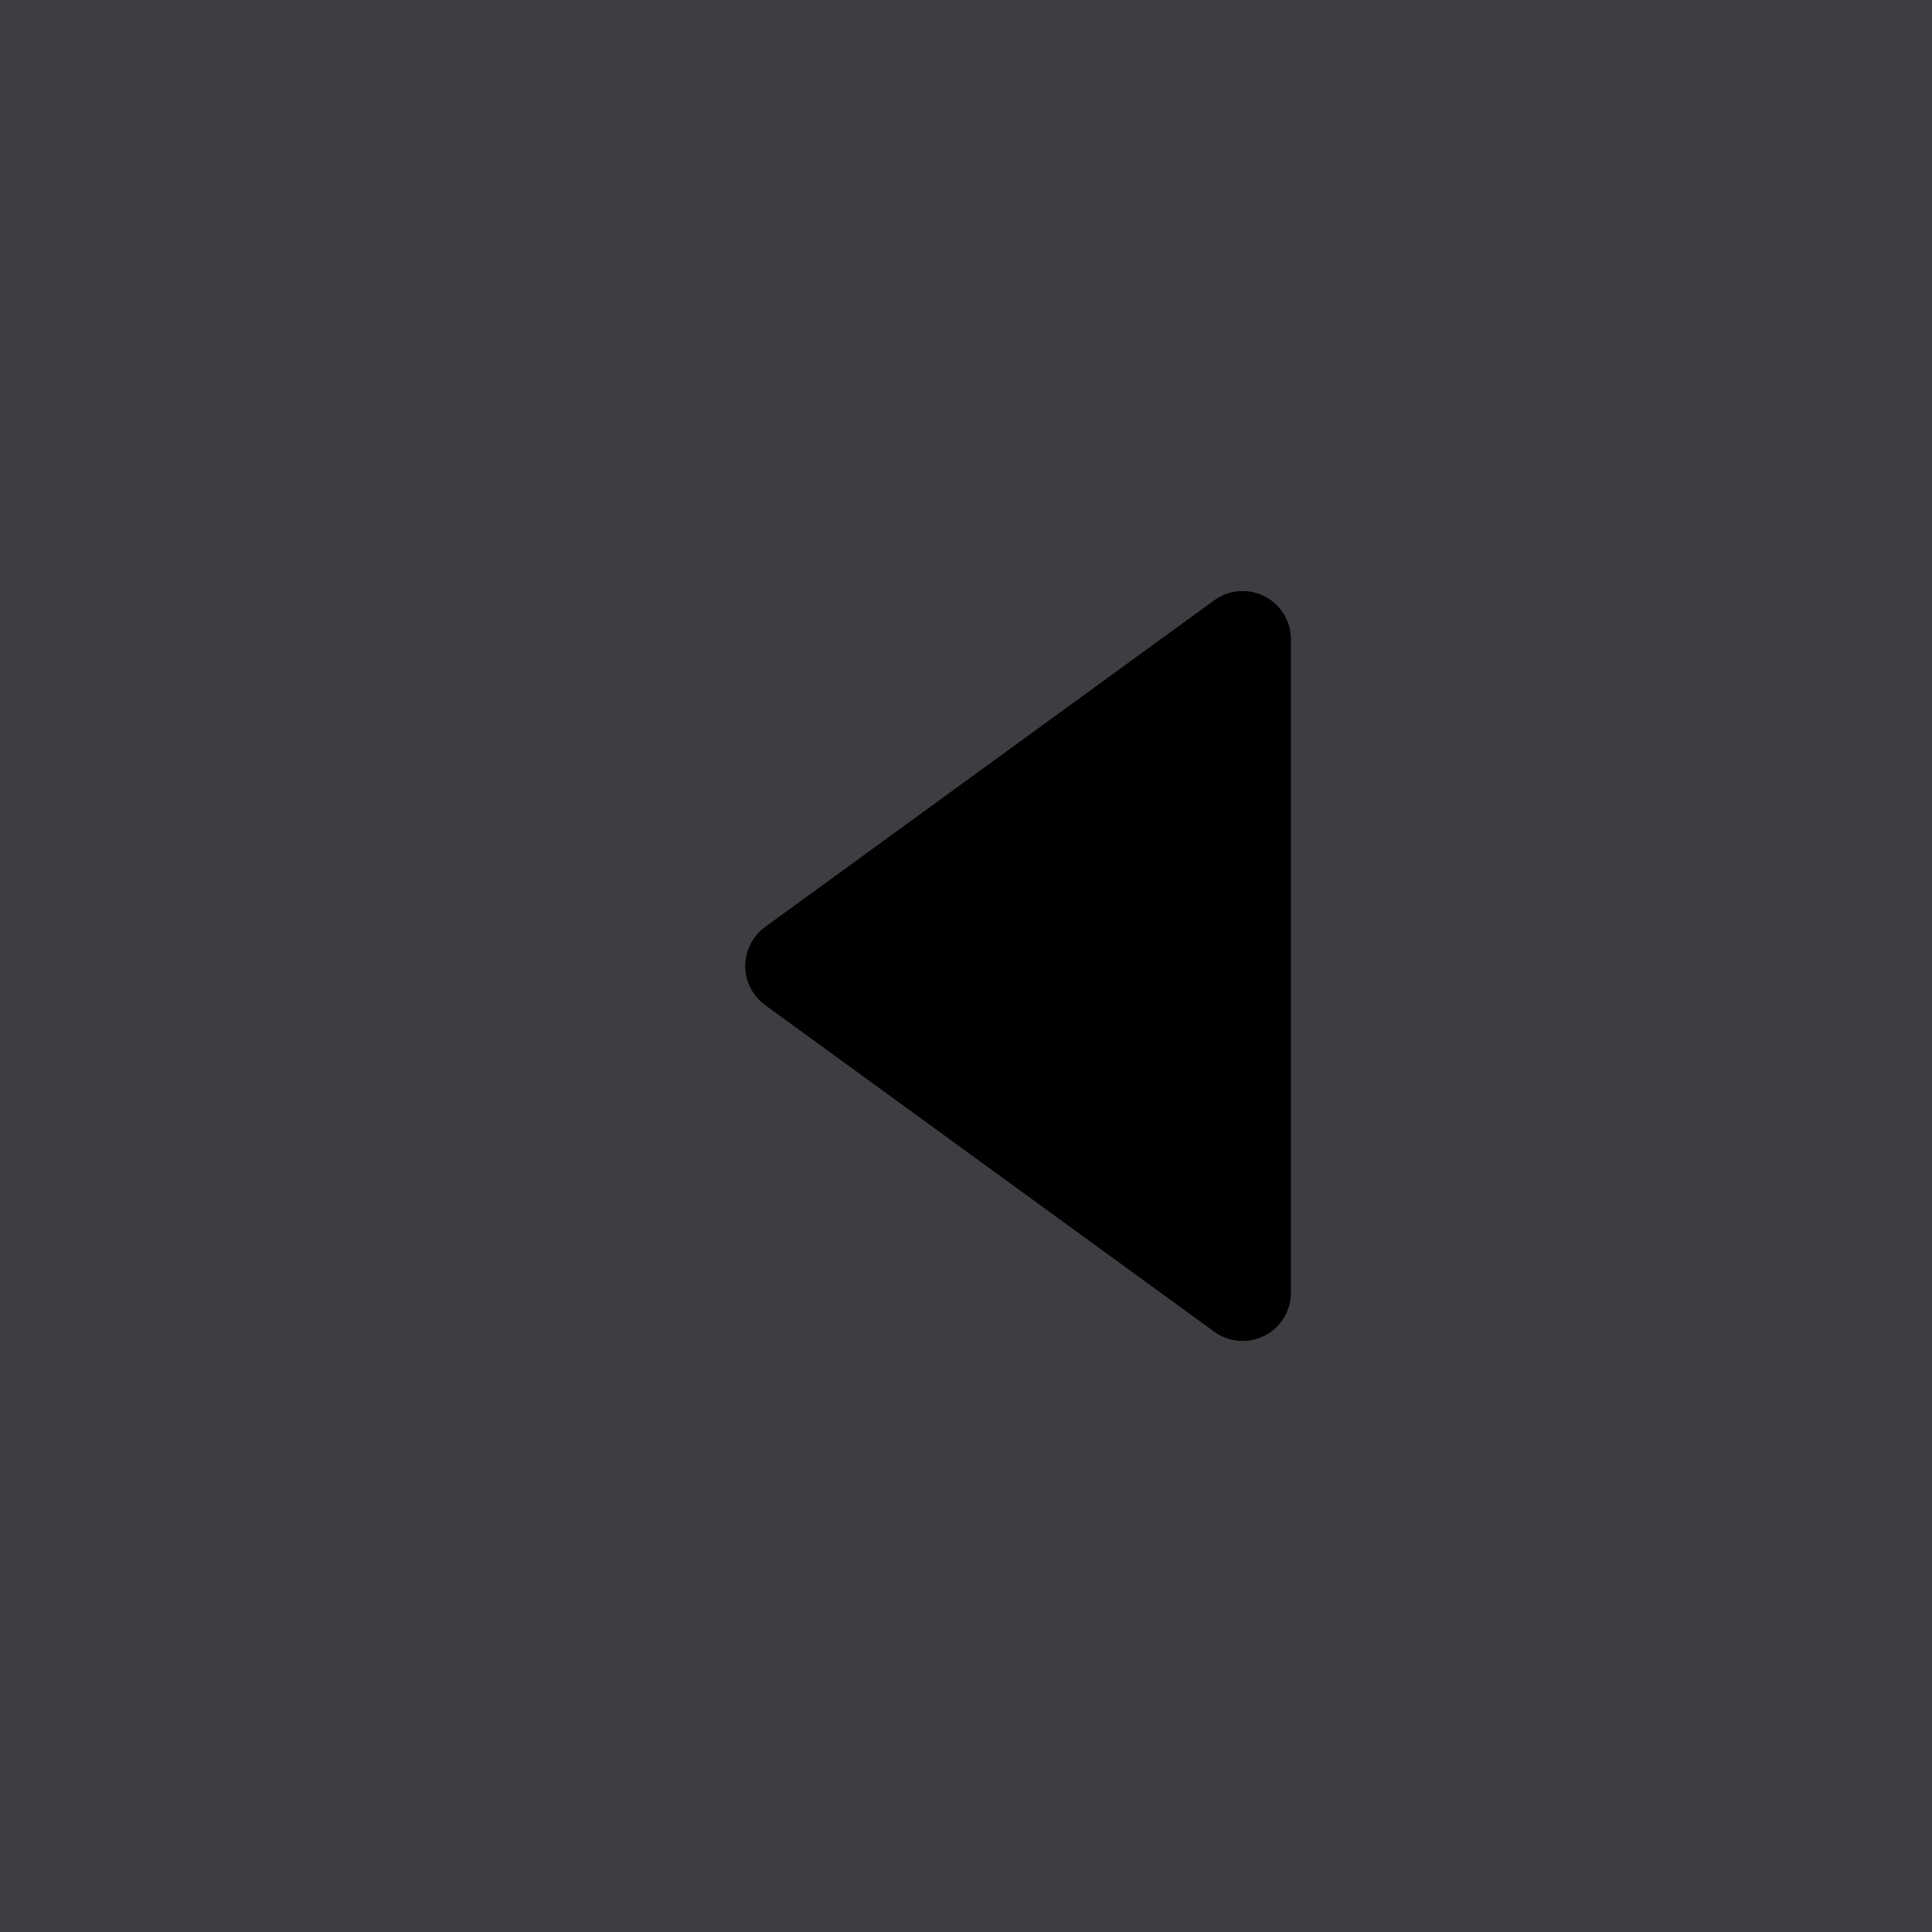
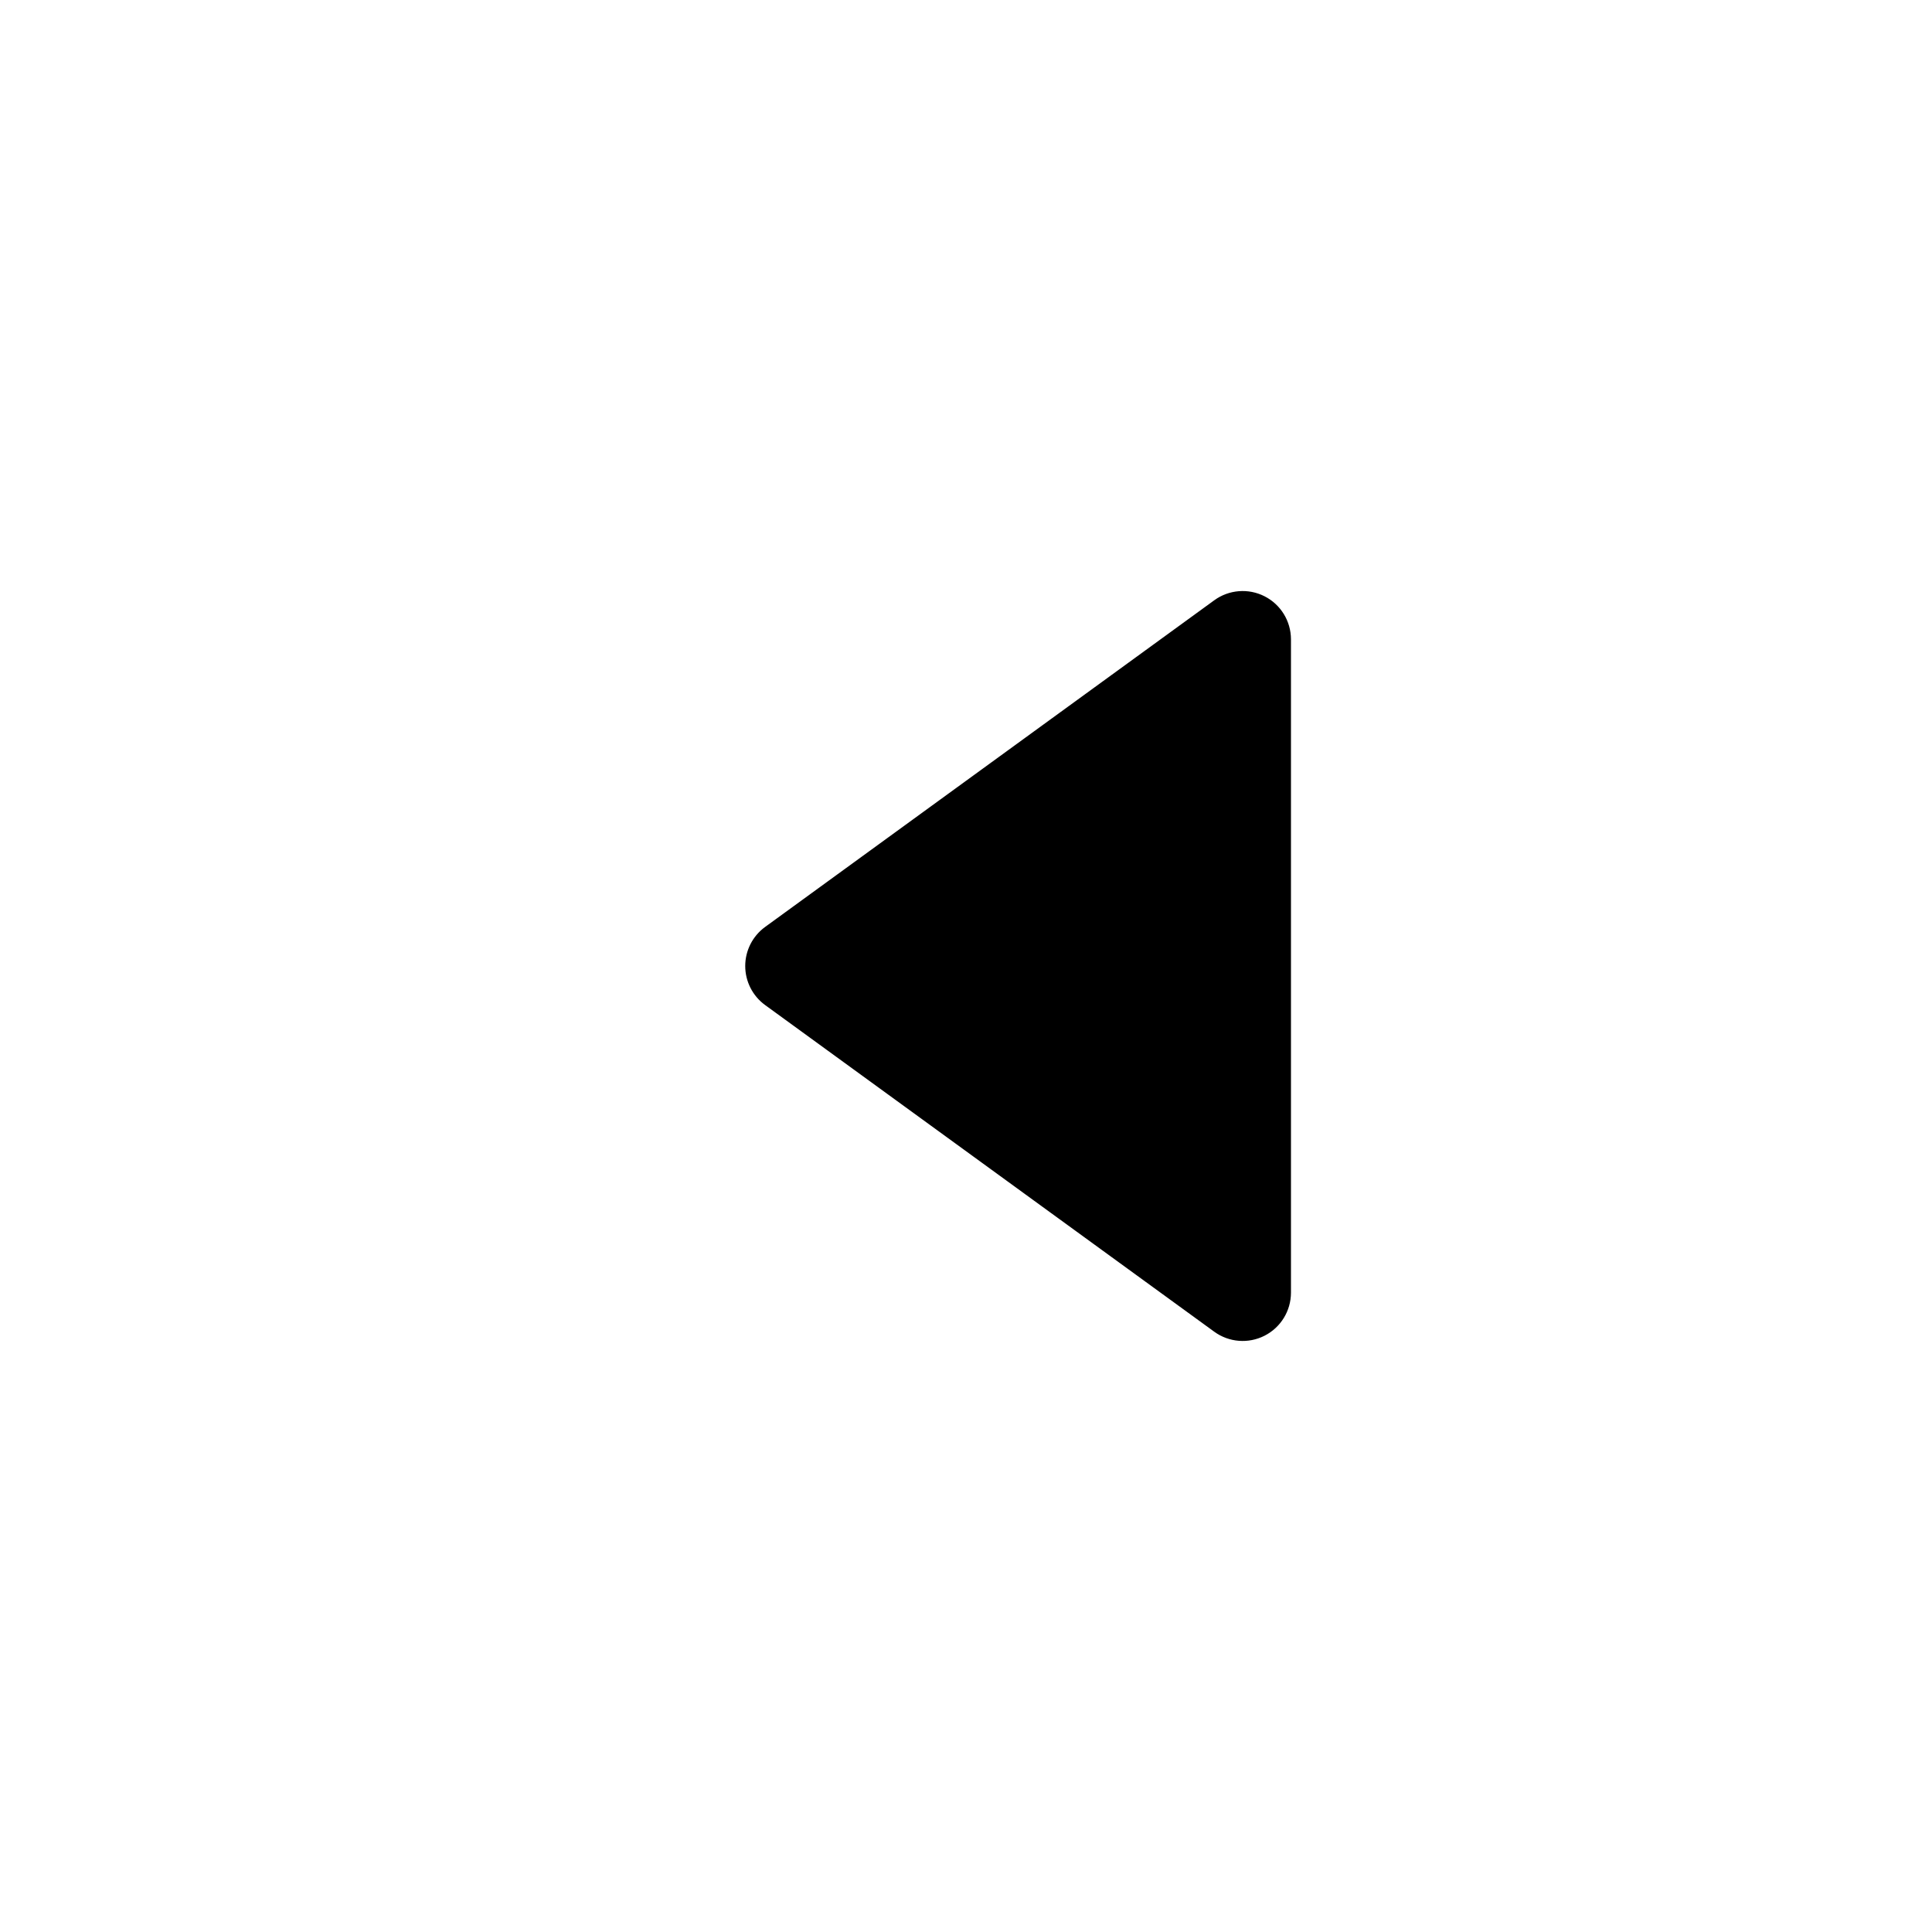
<svg xmlns="http://www.w3.org/2000/svg" width="20" height="20" viewBox="0 0 20 20">
  <g fill="none" fill-rule="evenodd">
-     <path fill="#3D3E42" d="M-210-127H40v720h-250z" />
+     <path fill="" d="M-210-127H40v720h-250z" />
    <path d="m7.92 10.404 4.65 3.382a.5.5 0 0 0 .794-.404V6.618a.5.5 0 0 0-.794-.404L7.92 9.596a.5.5 0 0 0 0 .808z" fill="currentColor" />
  </g>
</svg>
